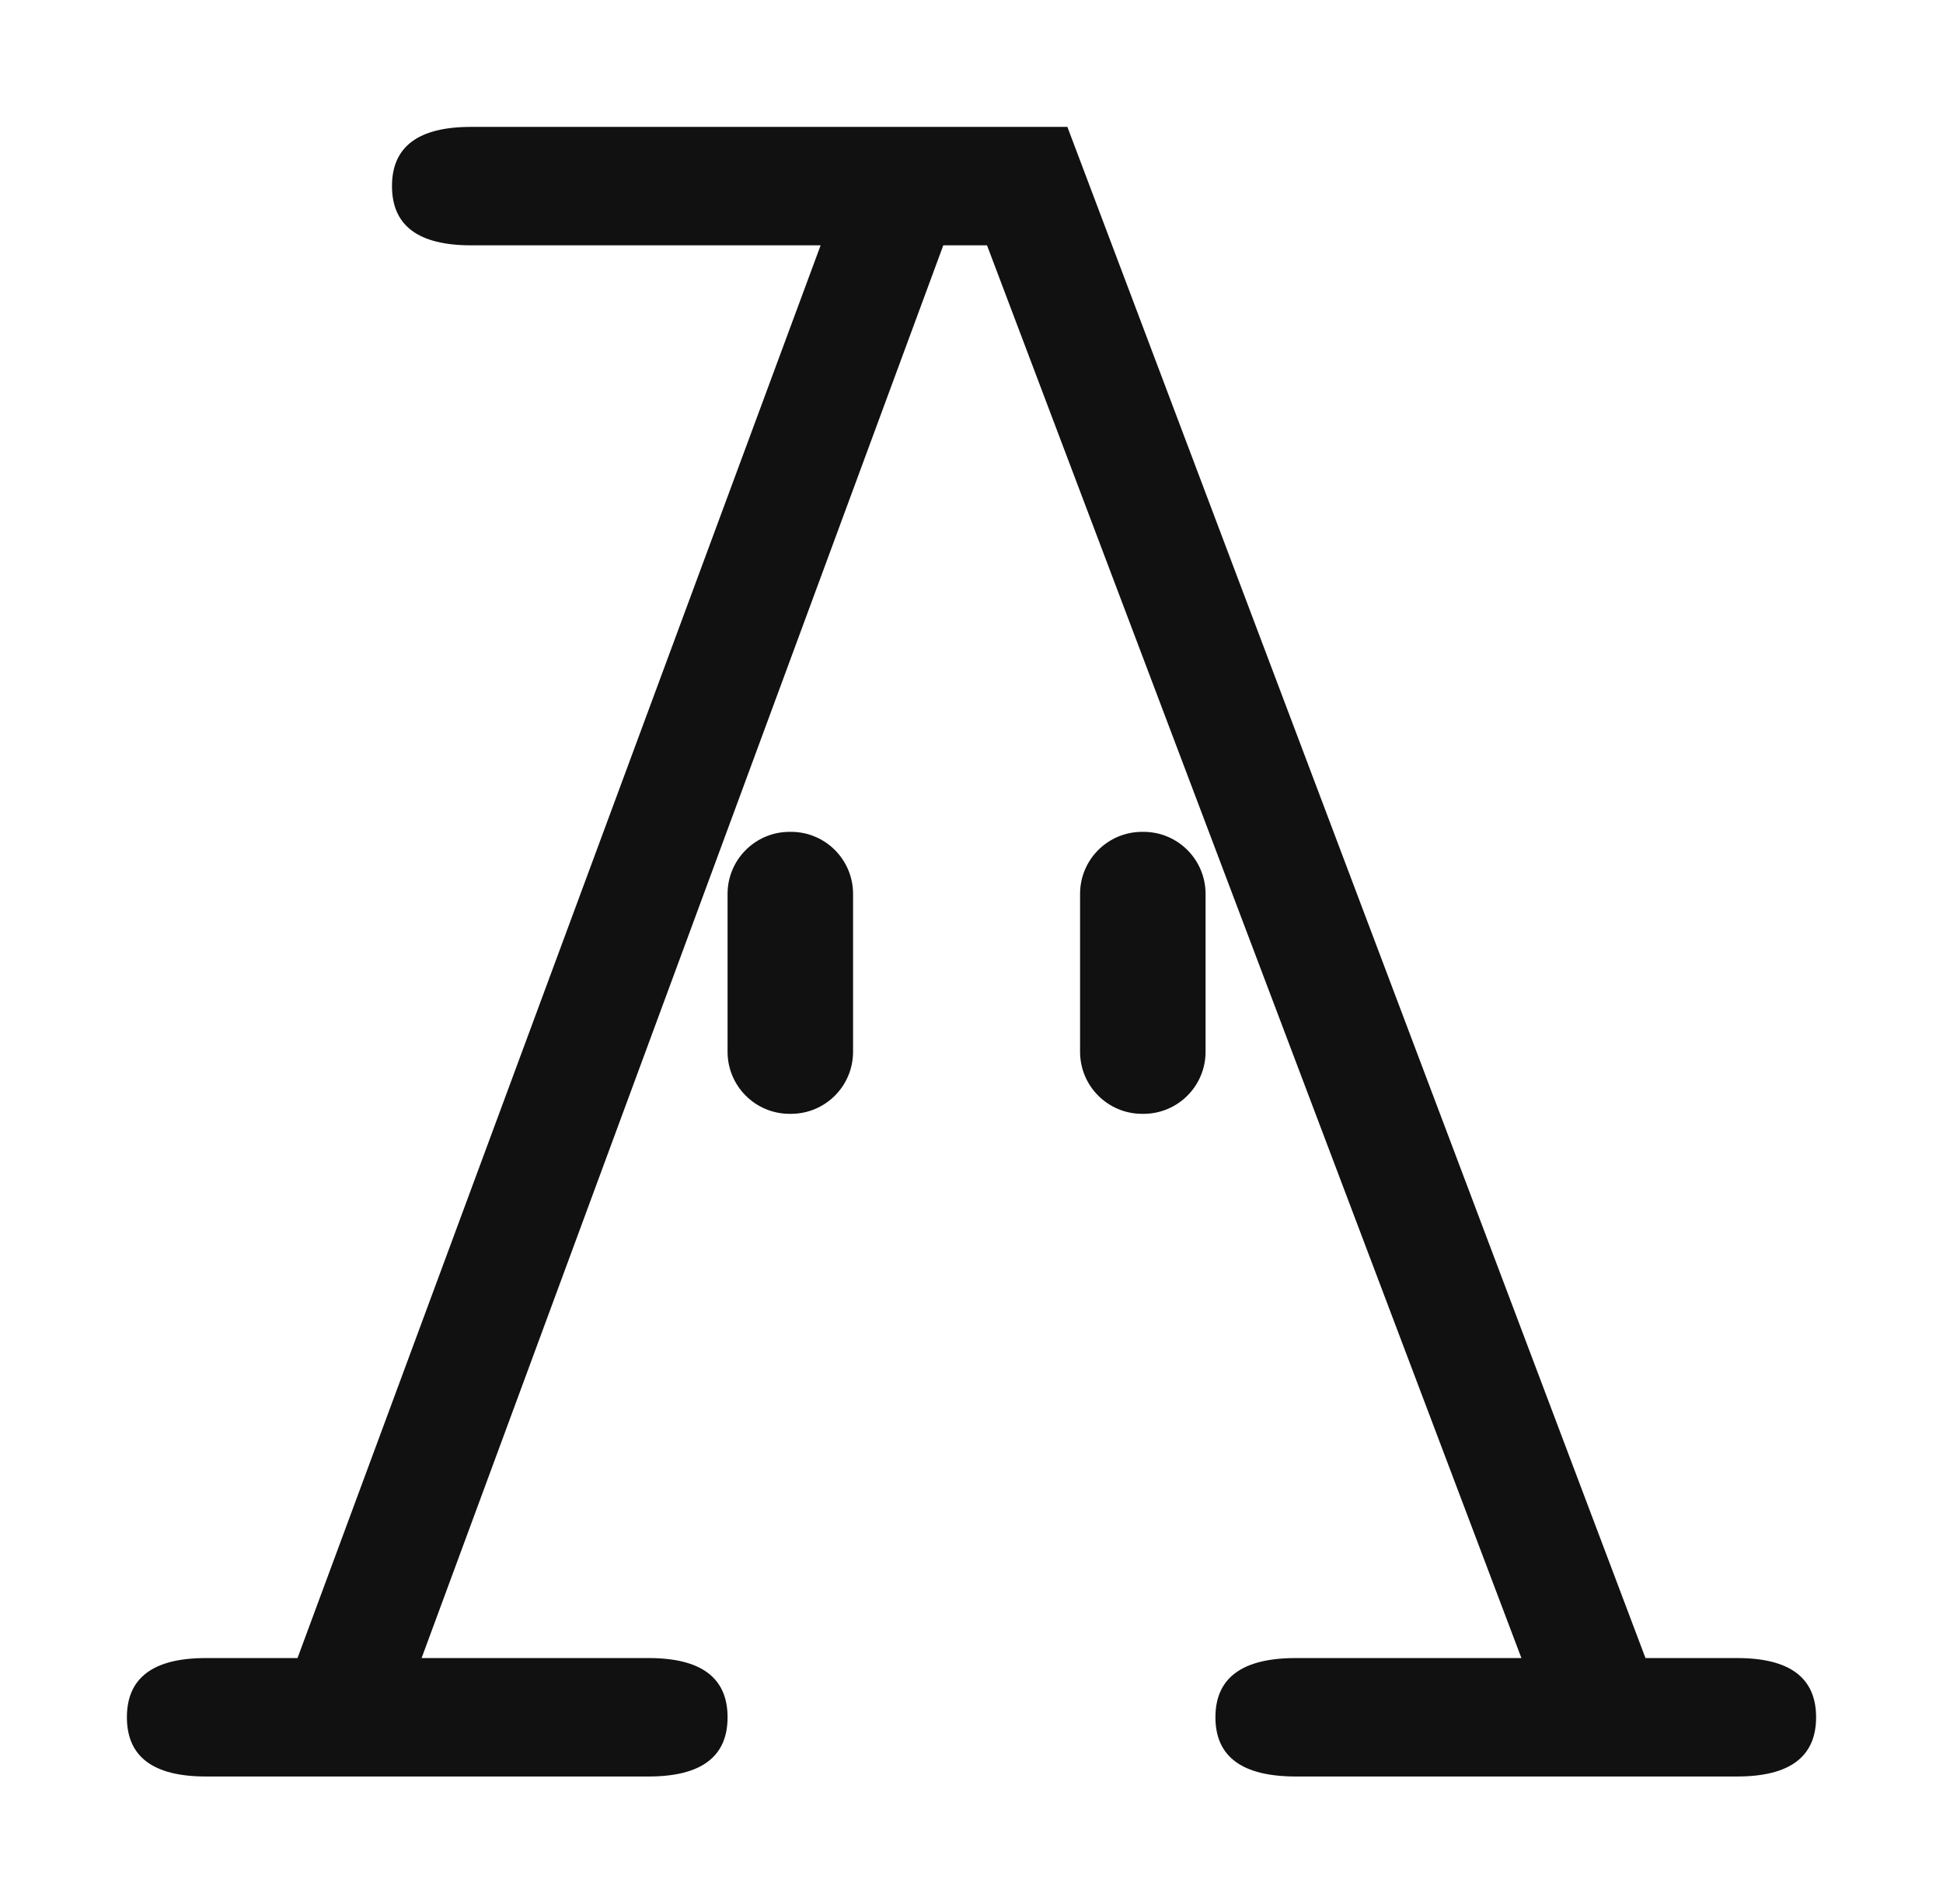
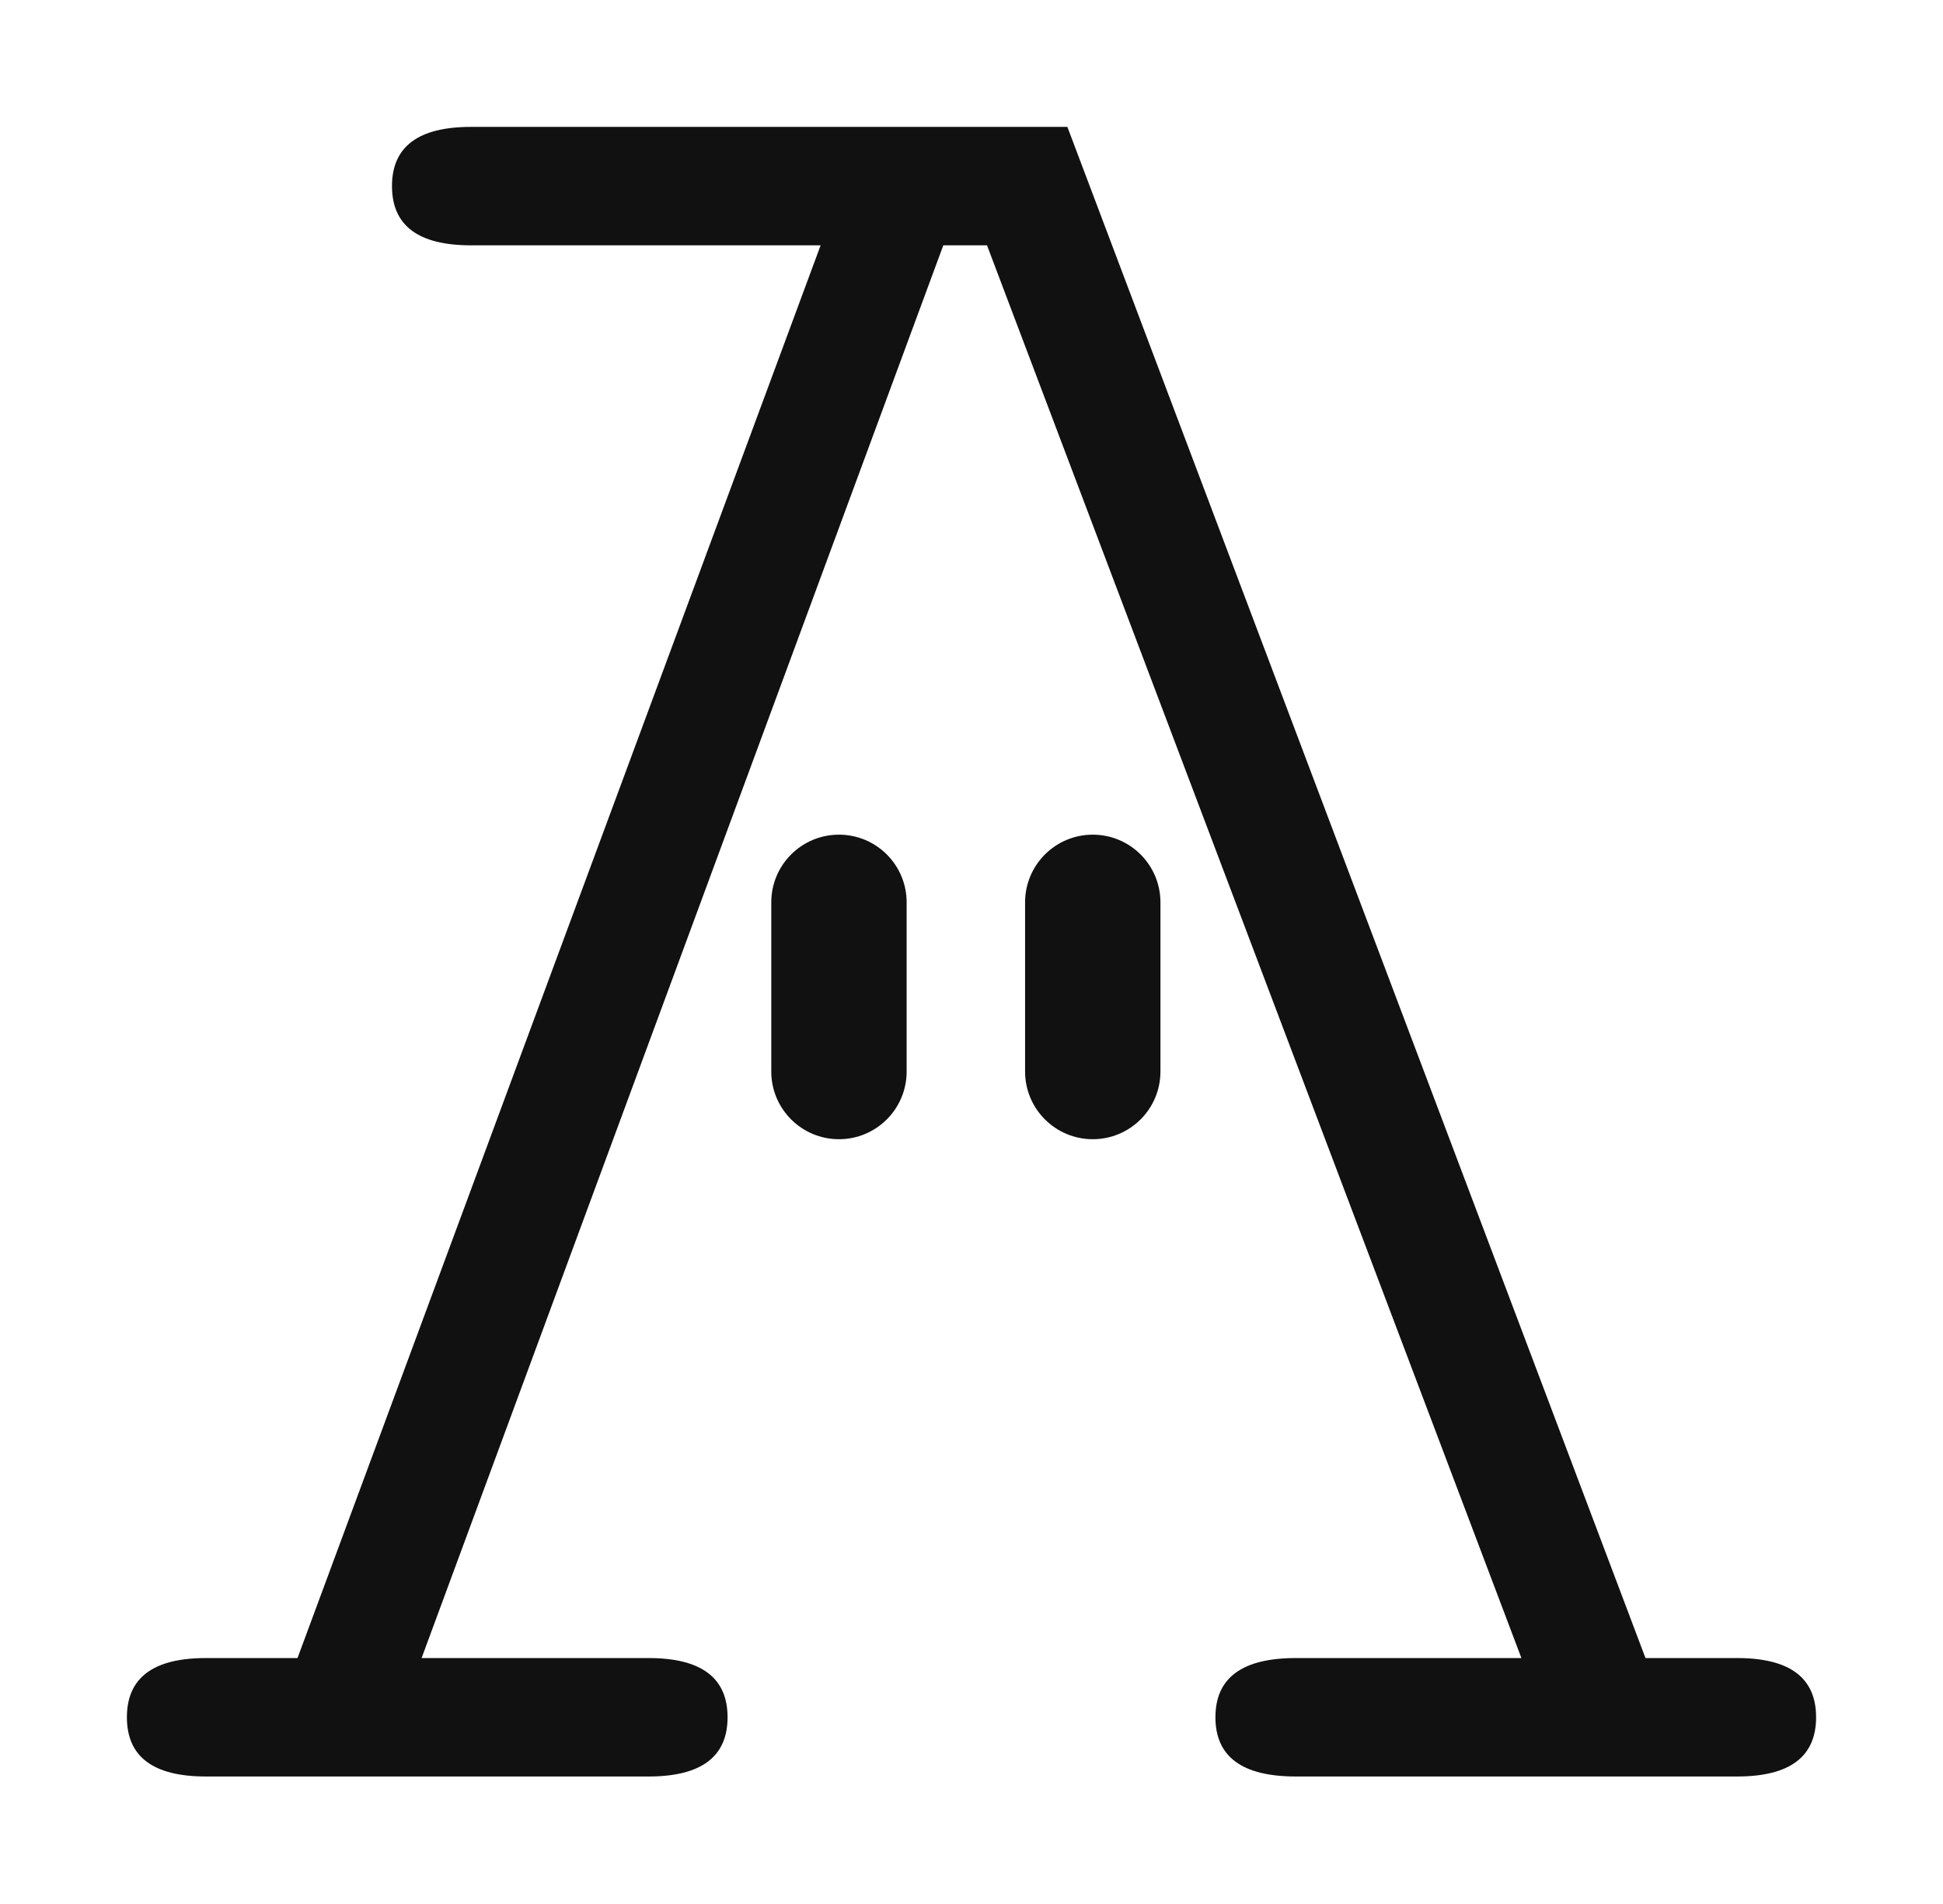
<svg xmlns="http://www.w3.org/2000/svg" viewBox="-75 -1260 1378 1350" role="img" aria-label="Lambda">
  <style>.eye{transform-box:fill-box;transform-origin:center;animation:blink 5.5s infinite}
.eye:nth-of-type(2){animation-delay:.07s}@keyframes blink{0%,92%,100%{transform:scaleY(1)}95%{transform:scaleY(.08)}}
@media (prefers-reduced-motion:reduce){.eye{animation:none}}</style>
  <g transform="scale(1,-1)">
    <path d="M625 1086H594L224 84H385Q441 84 441 42Q441 0 385 0H71Q15 0 15 42Q15 84 71 84H136L507 1086H259Q203 1086 203 1128Q203 1170 259 1170H682L1092 84H1157Q1213 84 1213 42Q1213 0 1157 0H844Q787 0 787 42Q787 84 844 84H1004Z" fill="#111" />
    <g class="eye">
-       <rect x="441" y="470" width="89" height="200" rx="44" fill="#111" />
+       <rect x="472" y="452" width="96" height="216" rx="48" fill="#111" />
    </g>
    <g class="eye">
-       <rect x="691" y="470" width="89" height="200" rx="44" fill="#111" />
+       <rect x="652" y="452" width="96" height="216" rx="48" fill="#111" />
    </g>
  </g>
</svg>
